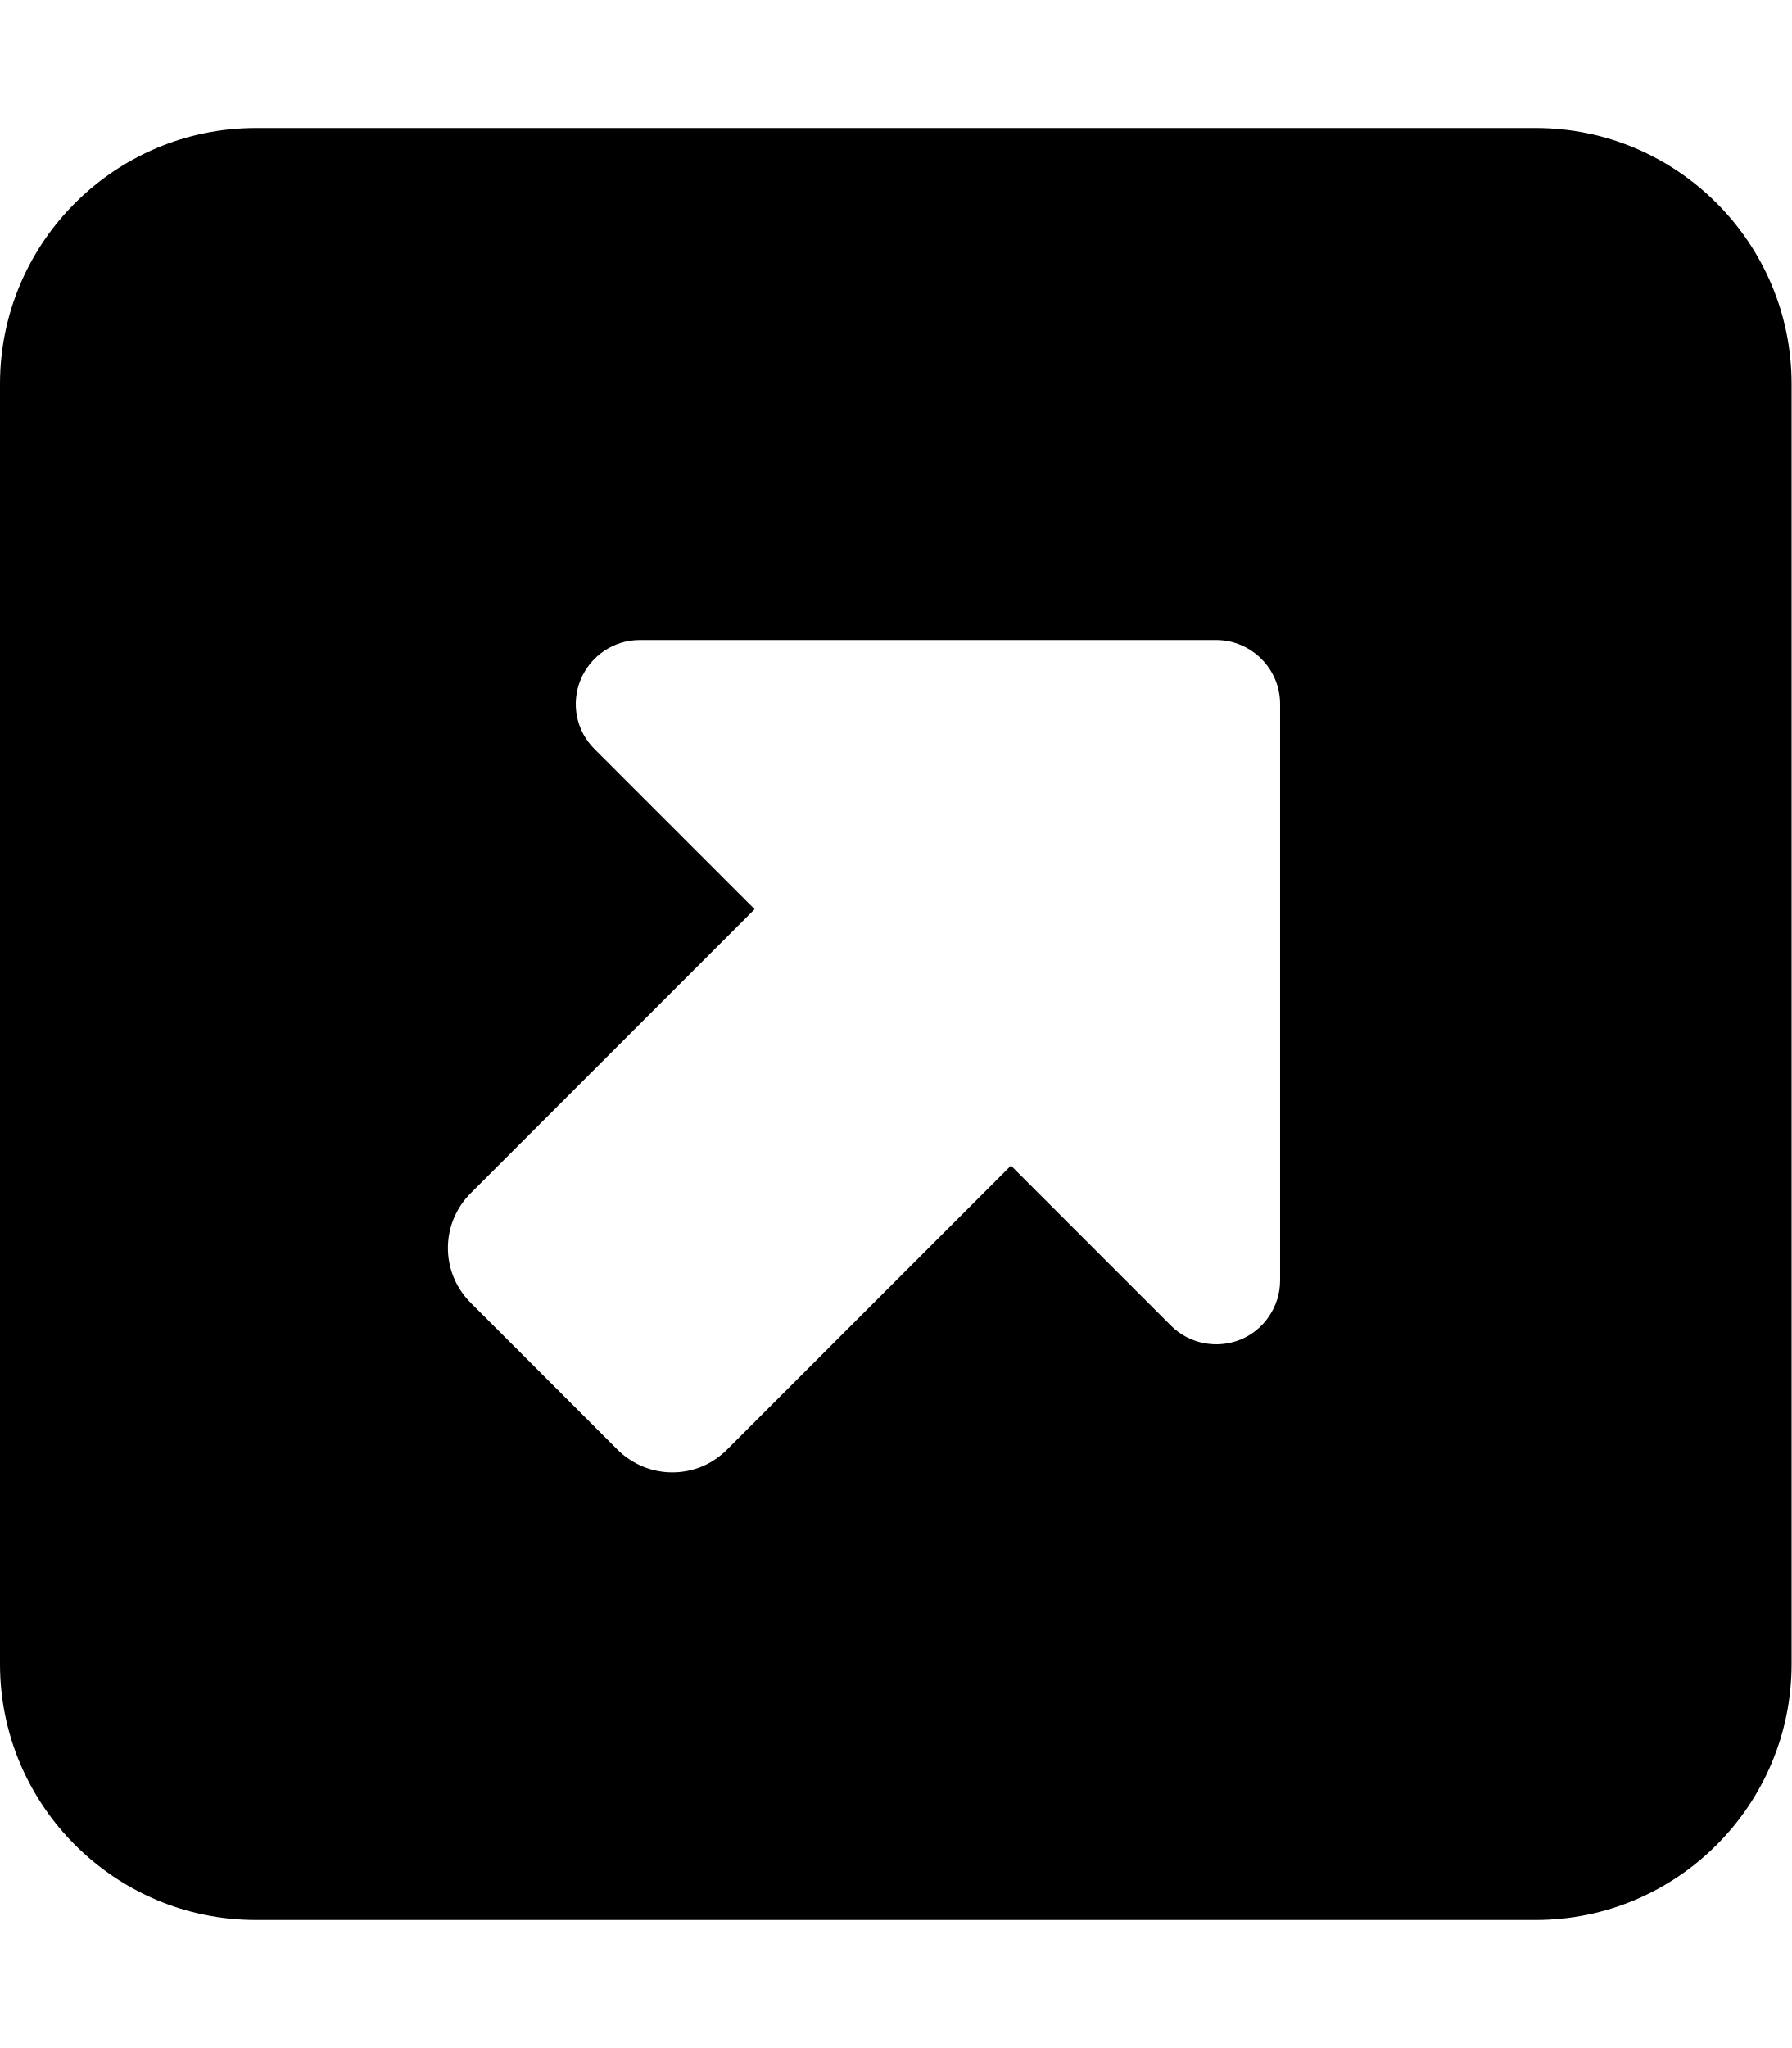
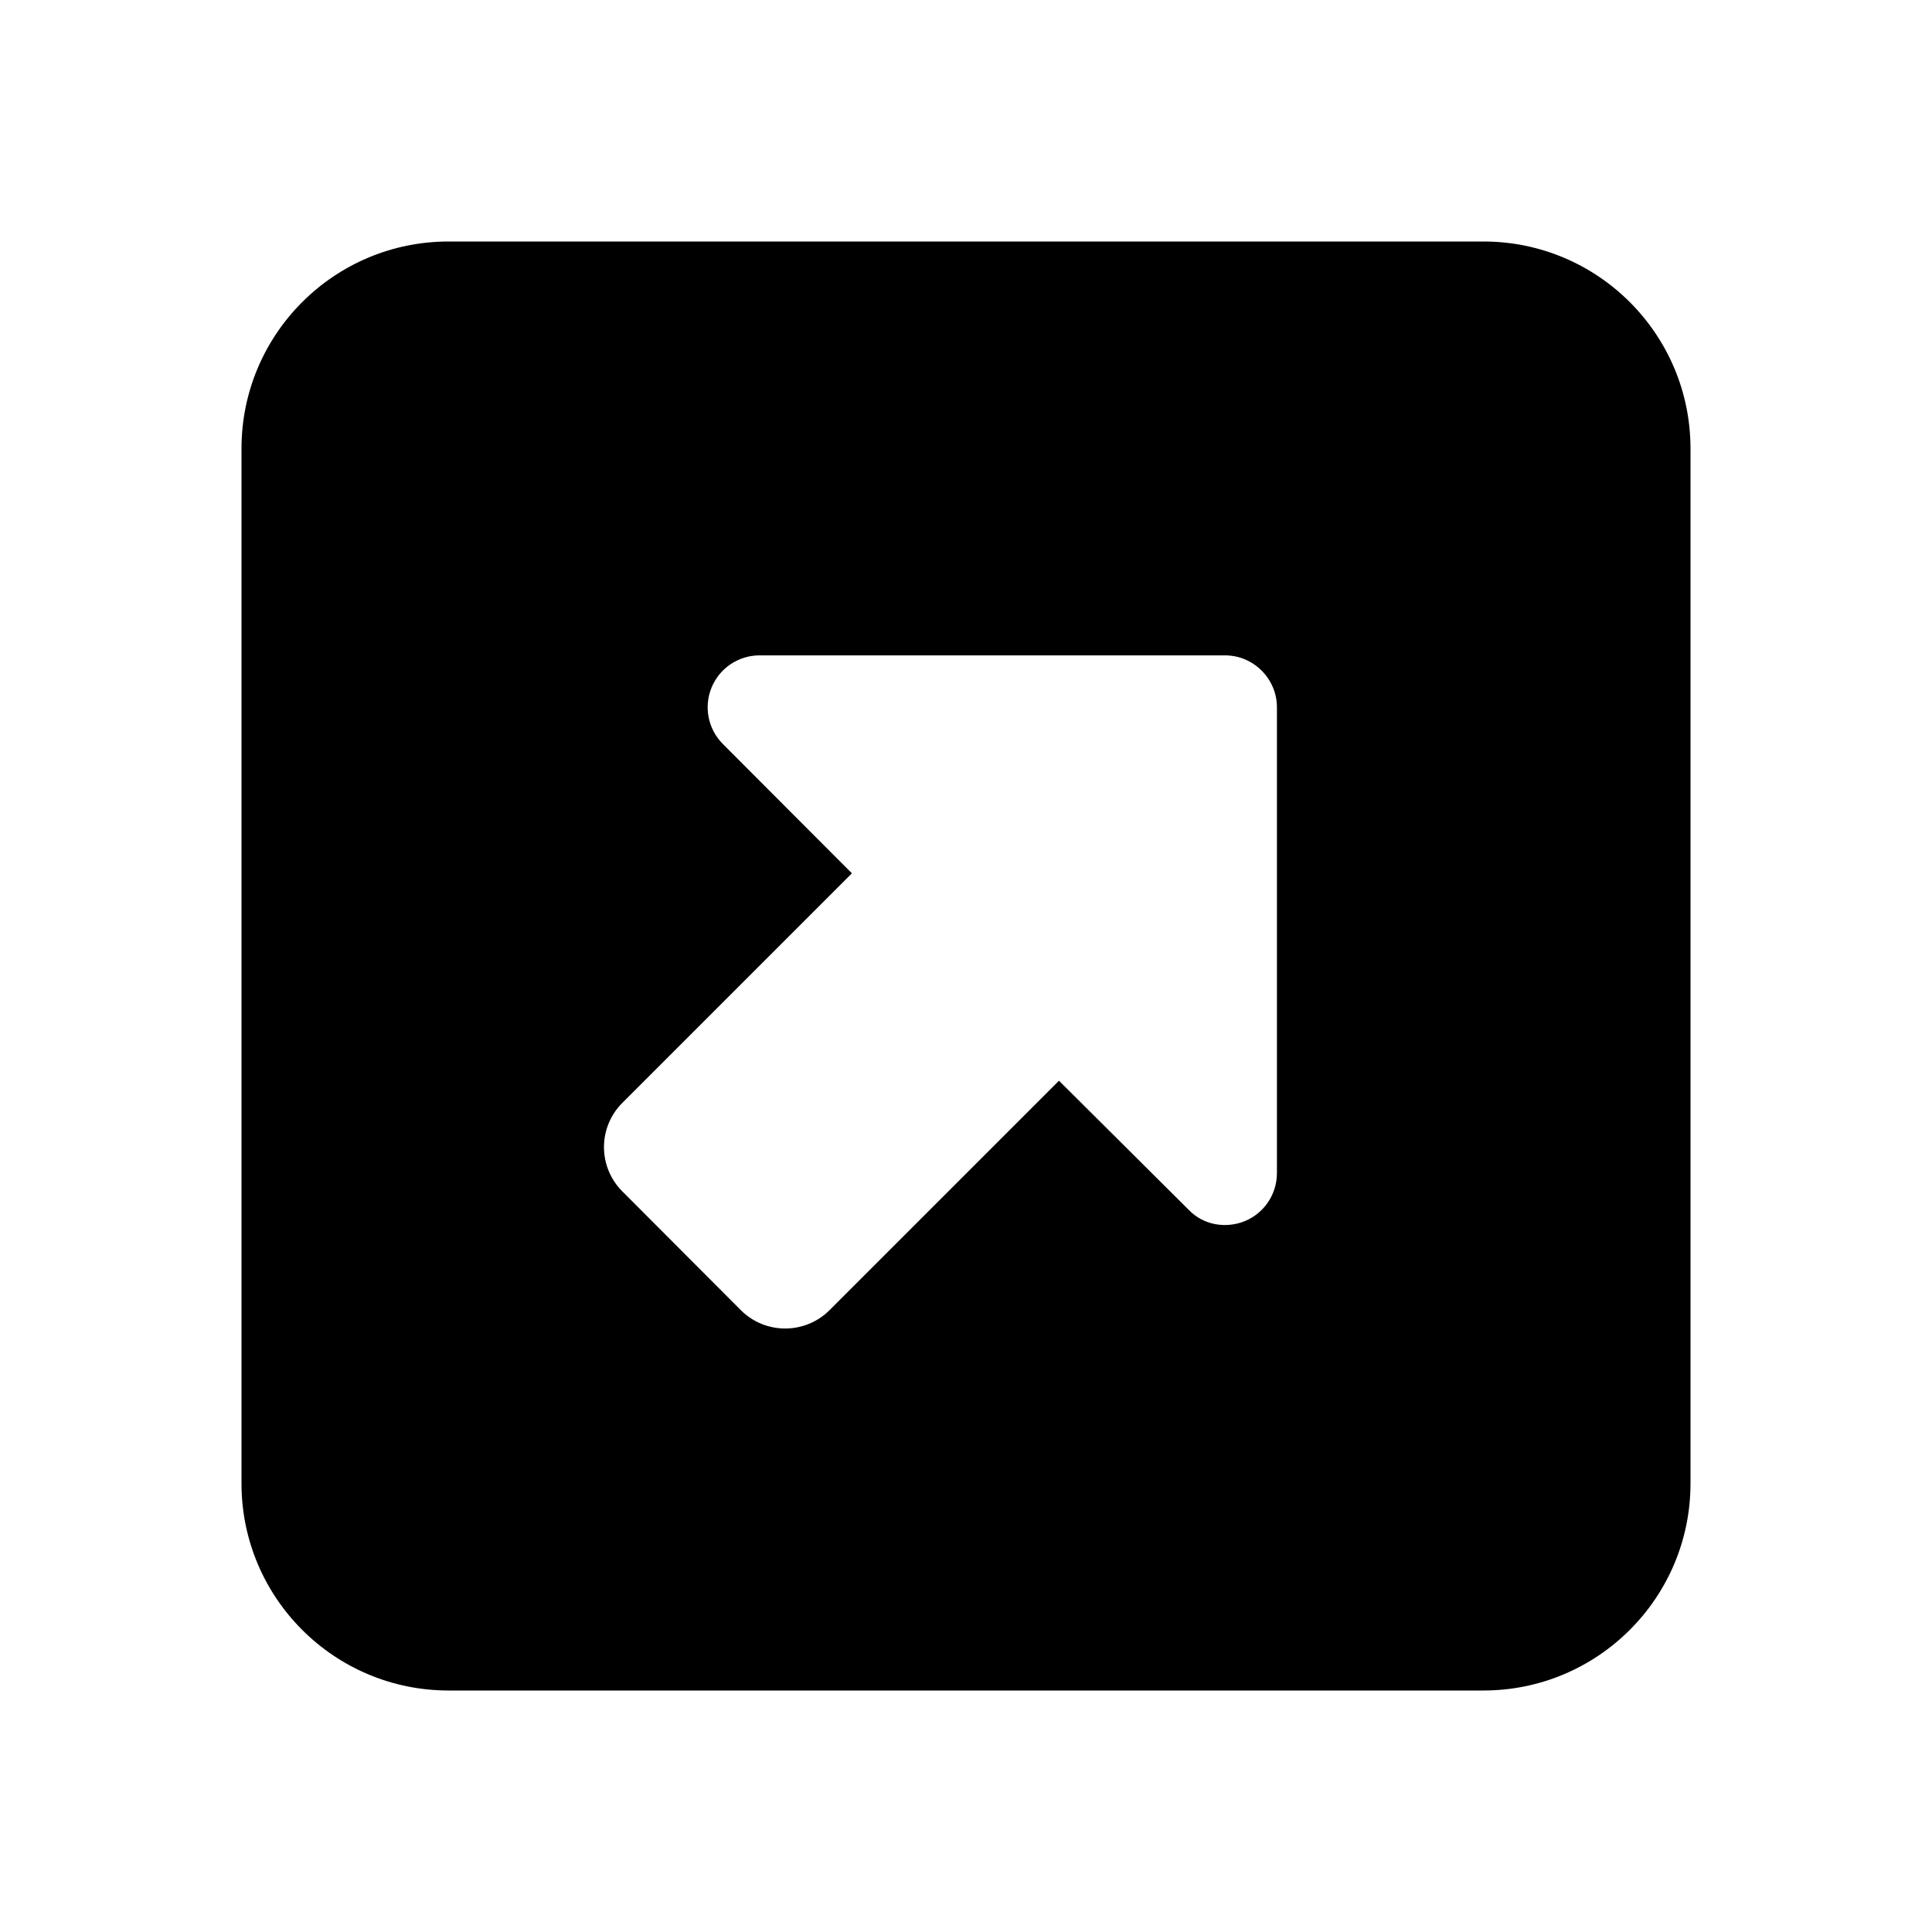
- <svg xmlns="http://www.w3.org/2000/svg" viewBox="0 0 448 512">
-   <path d="M384 32c35.3 0 64 28.7 64 64V416c0 35.3-28.7 64-64 64H64c-35.3 0-64-28.7-64-64V96C0 60.7 28.7 32 64 32H384zM160 160c-6.5 0-12.3 3.9-14.8 9.9s-1.1 12.9 3.5 17.4l40 40-71 71C114 302 112 306.9 112 312s2 10 5.7 13.7l36.7 36.7c3.6 3.6 8.5 5.7 13.7 5.7s10-2 13.7-5.7l71-71 40 40c4.6 4.6 11.5 5.9 17.4 3.5s9.9-8.3 9.9-14.8V176c0-8.8-7.2-16-16-16H160z" />
+ <svg xmlns="http://www.w3.org/2000/svg" width="64" height="64" viewBox="0 0 64 64">
+   <path d="M49.14 8A6.86 6.86 0 0 1 56 14.86v34.28A6.86 6.86 0 0 1 49.14 56H14.86A6.86 6.86 0 0 1 8 49.14V14.86A6.86 6.86 0 0 1 14.86 8h34.28Zm-24 13.71a1.72 1.72 0 0 0-1.2 2.93l4.28 4.29-7.6 7.6a2.07 2.07 0 0 0 0 2.94l3.92 3.93a2.08 2.08 0 0 0 2.94 0l7.6-7.6 4.3 4.28c.48.5 1.22.63 1.86.37a1.72 1.72 0 0 0 1.06-1.58V23.43c0-.94-.77-1.72-1.72-1.72H25.14Z" />
</svg>
